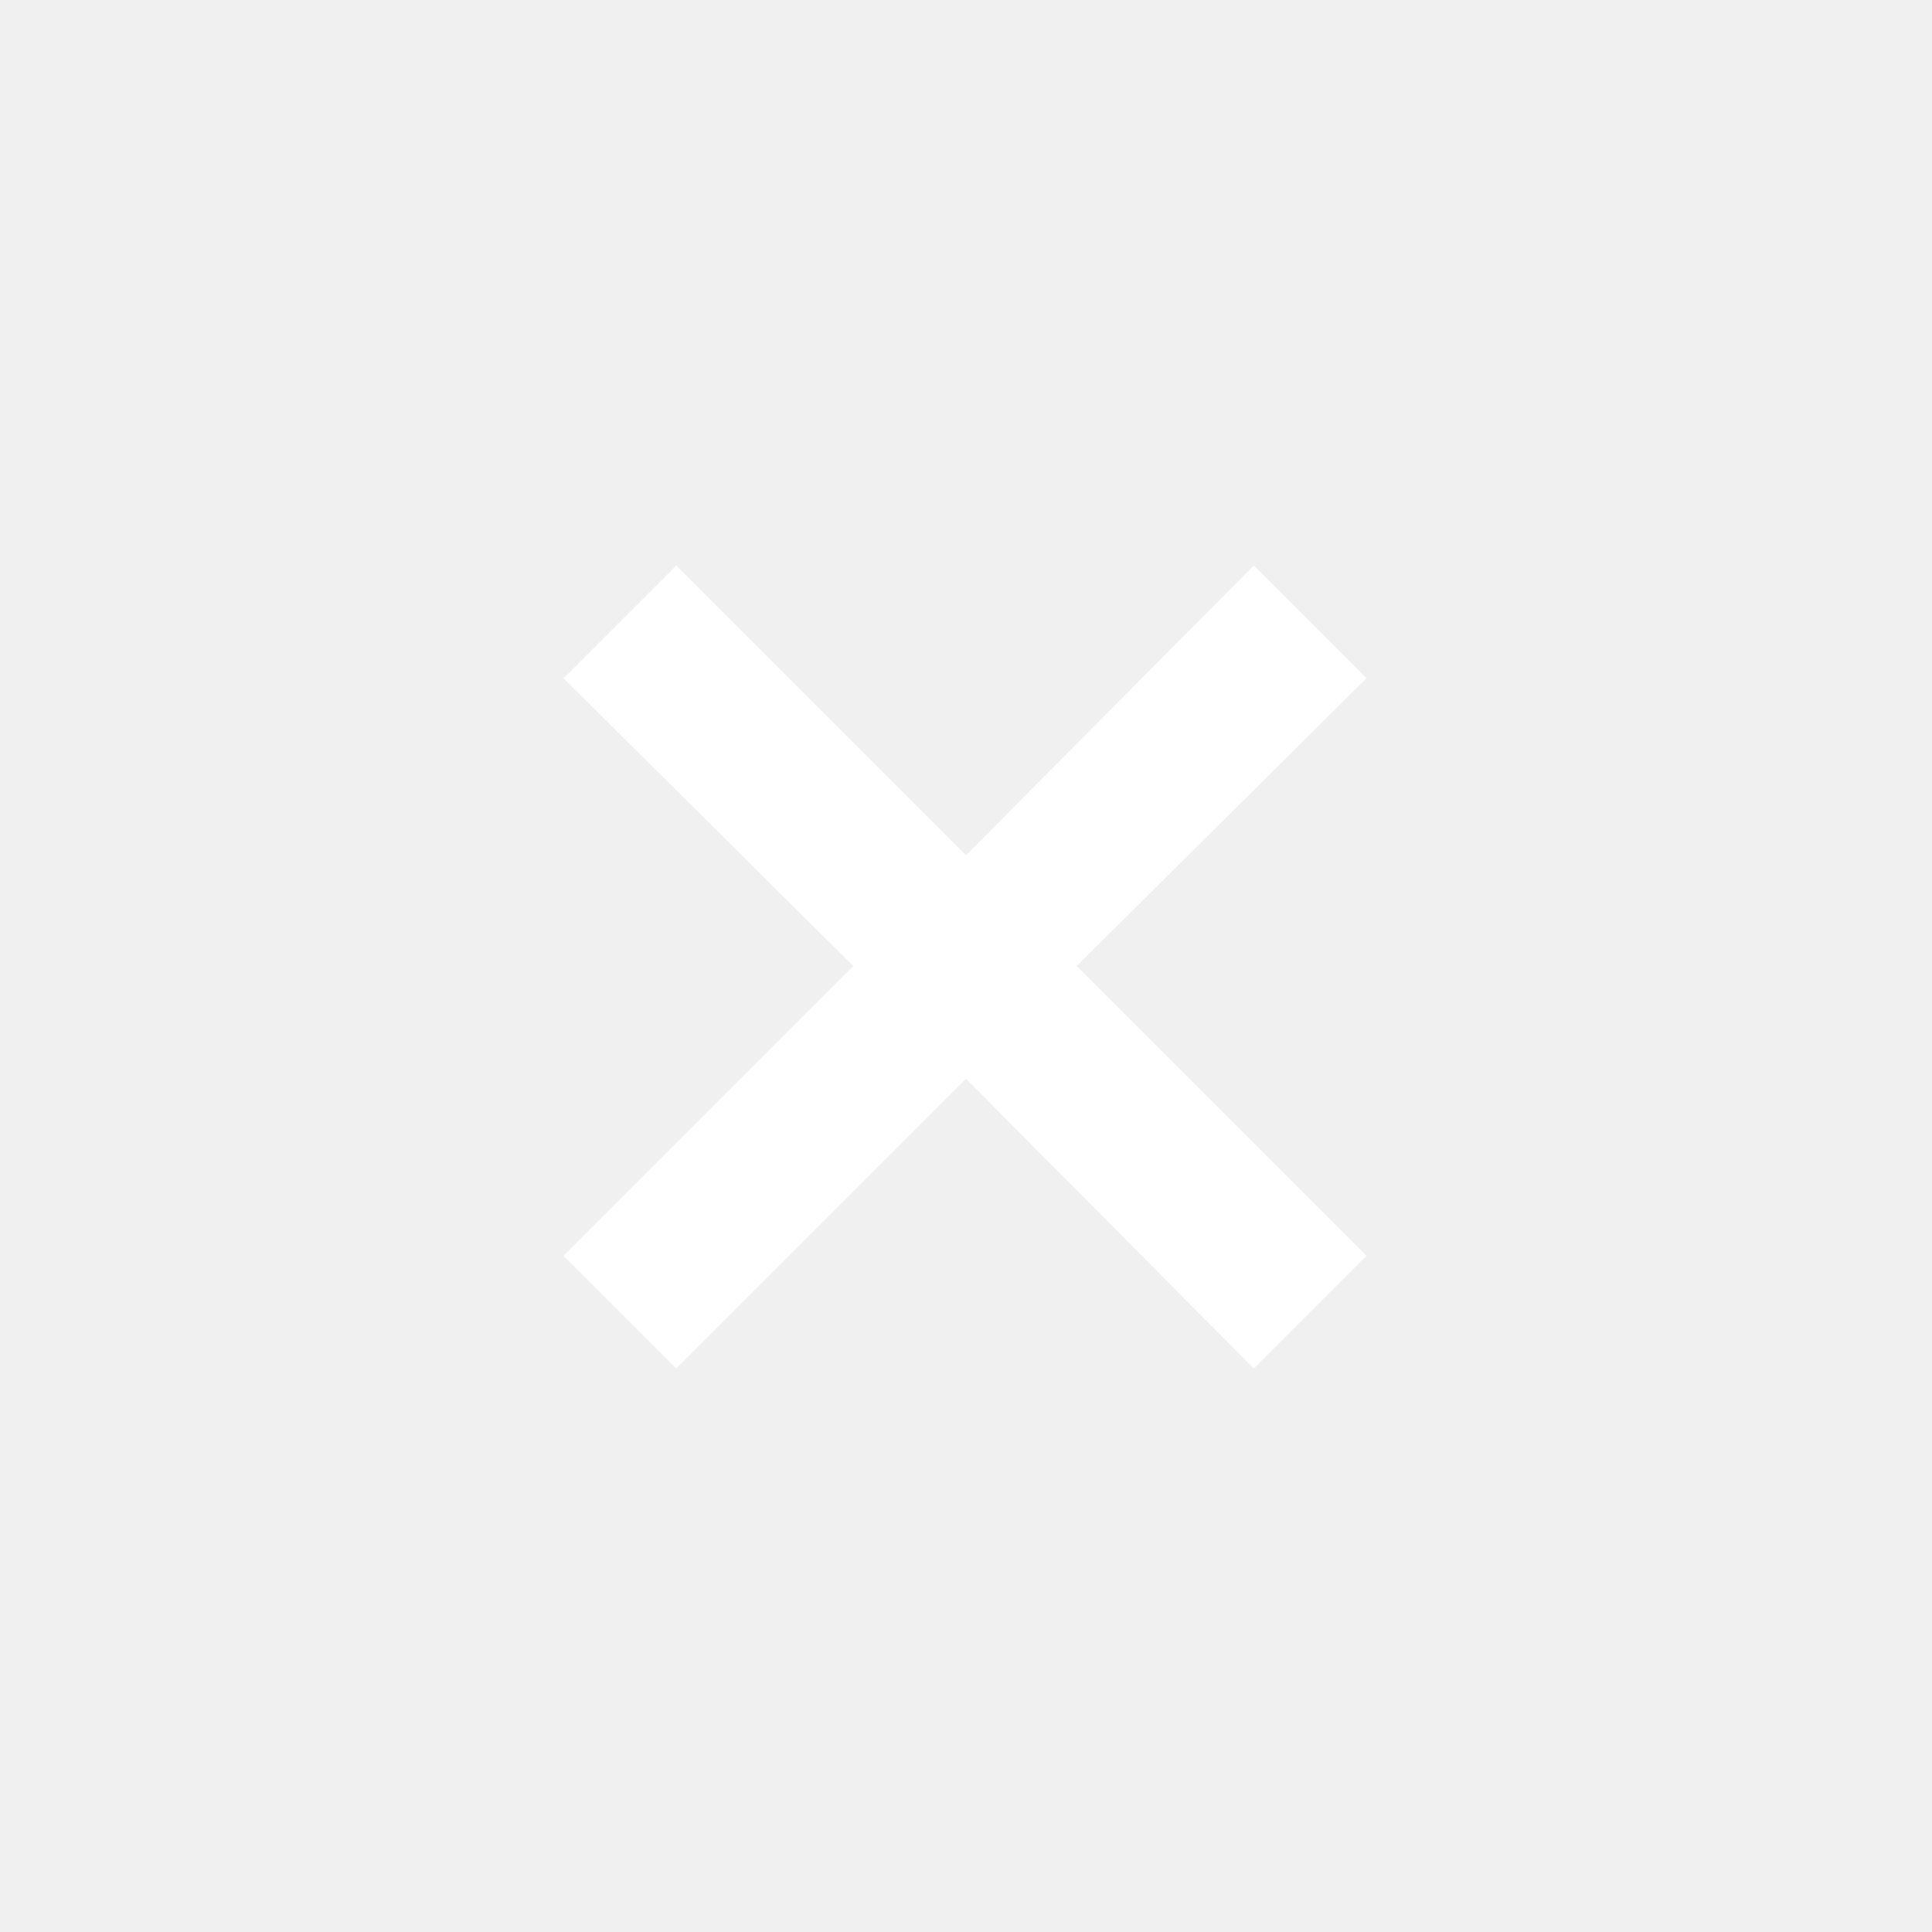
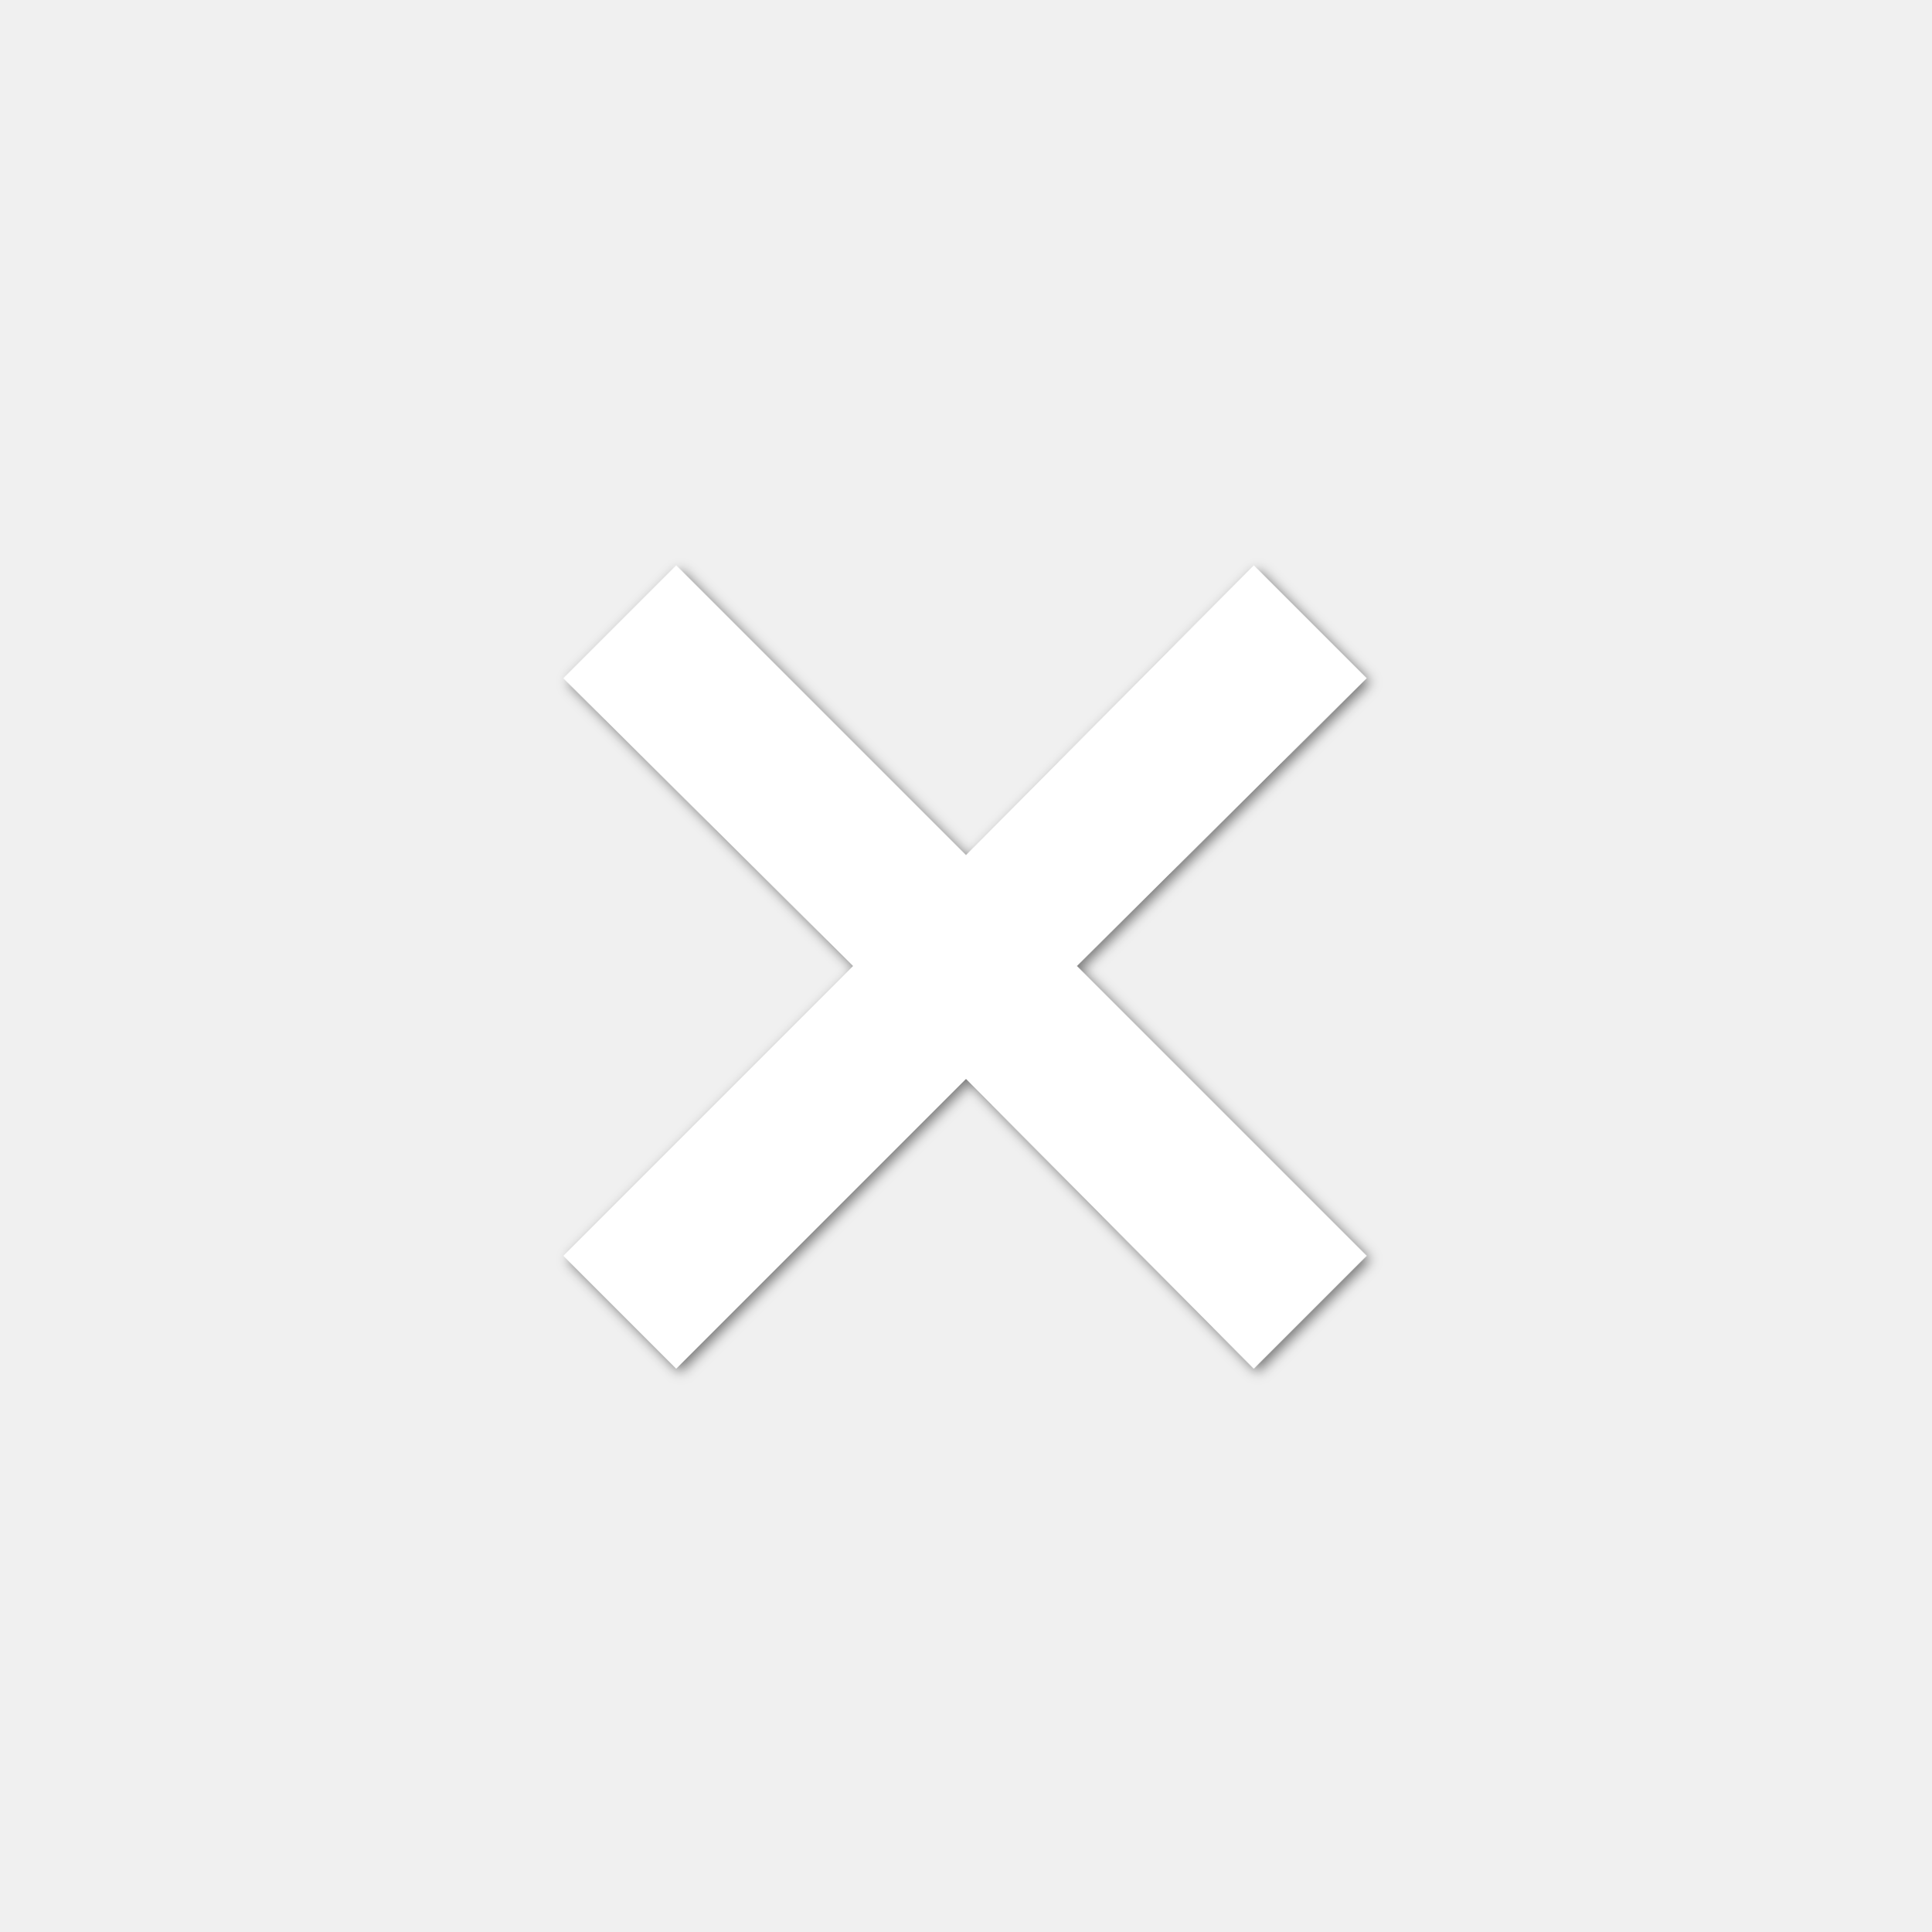
<svg xmlns="http://www.w3.org/2000/svg" height="24px" viewBox="0 -960 960 960" width="24px" fill="#FFFFFF">
-   <path d="m336-280-56-56 144-144-144-143 56-56 144 144 143-144 56 56-144 143 144 144-56 56-143-144-144 144Z" />
+   <defs>
+     <filter id="dropShadow" x="-50%" y="-50%" width="200%" height="200%">
+       <feDropShadow dx="2" dy="2" stdDeviation="3" flood-color="black" flood-opacity="0.5" />
+     </filter>
+   </defs>
+   <path d="m336-280-56-56 144-144-144-143 56-56 144 144 143-144 56 56-144 143 144 144-56 56-143-144-144 144Z" filter="url(#dropShadow)" />
</svg>
